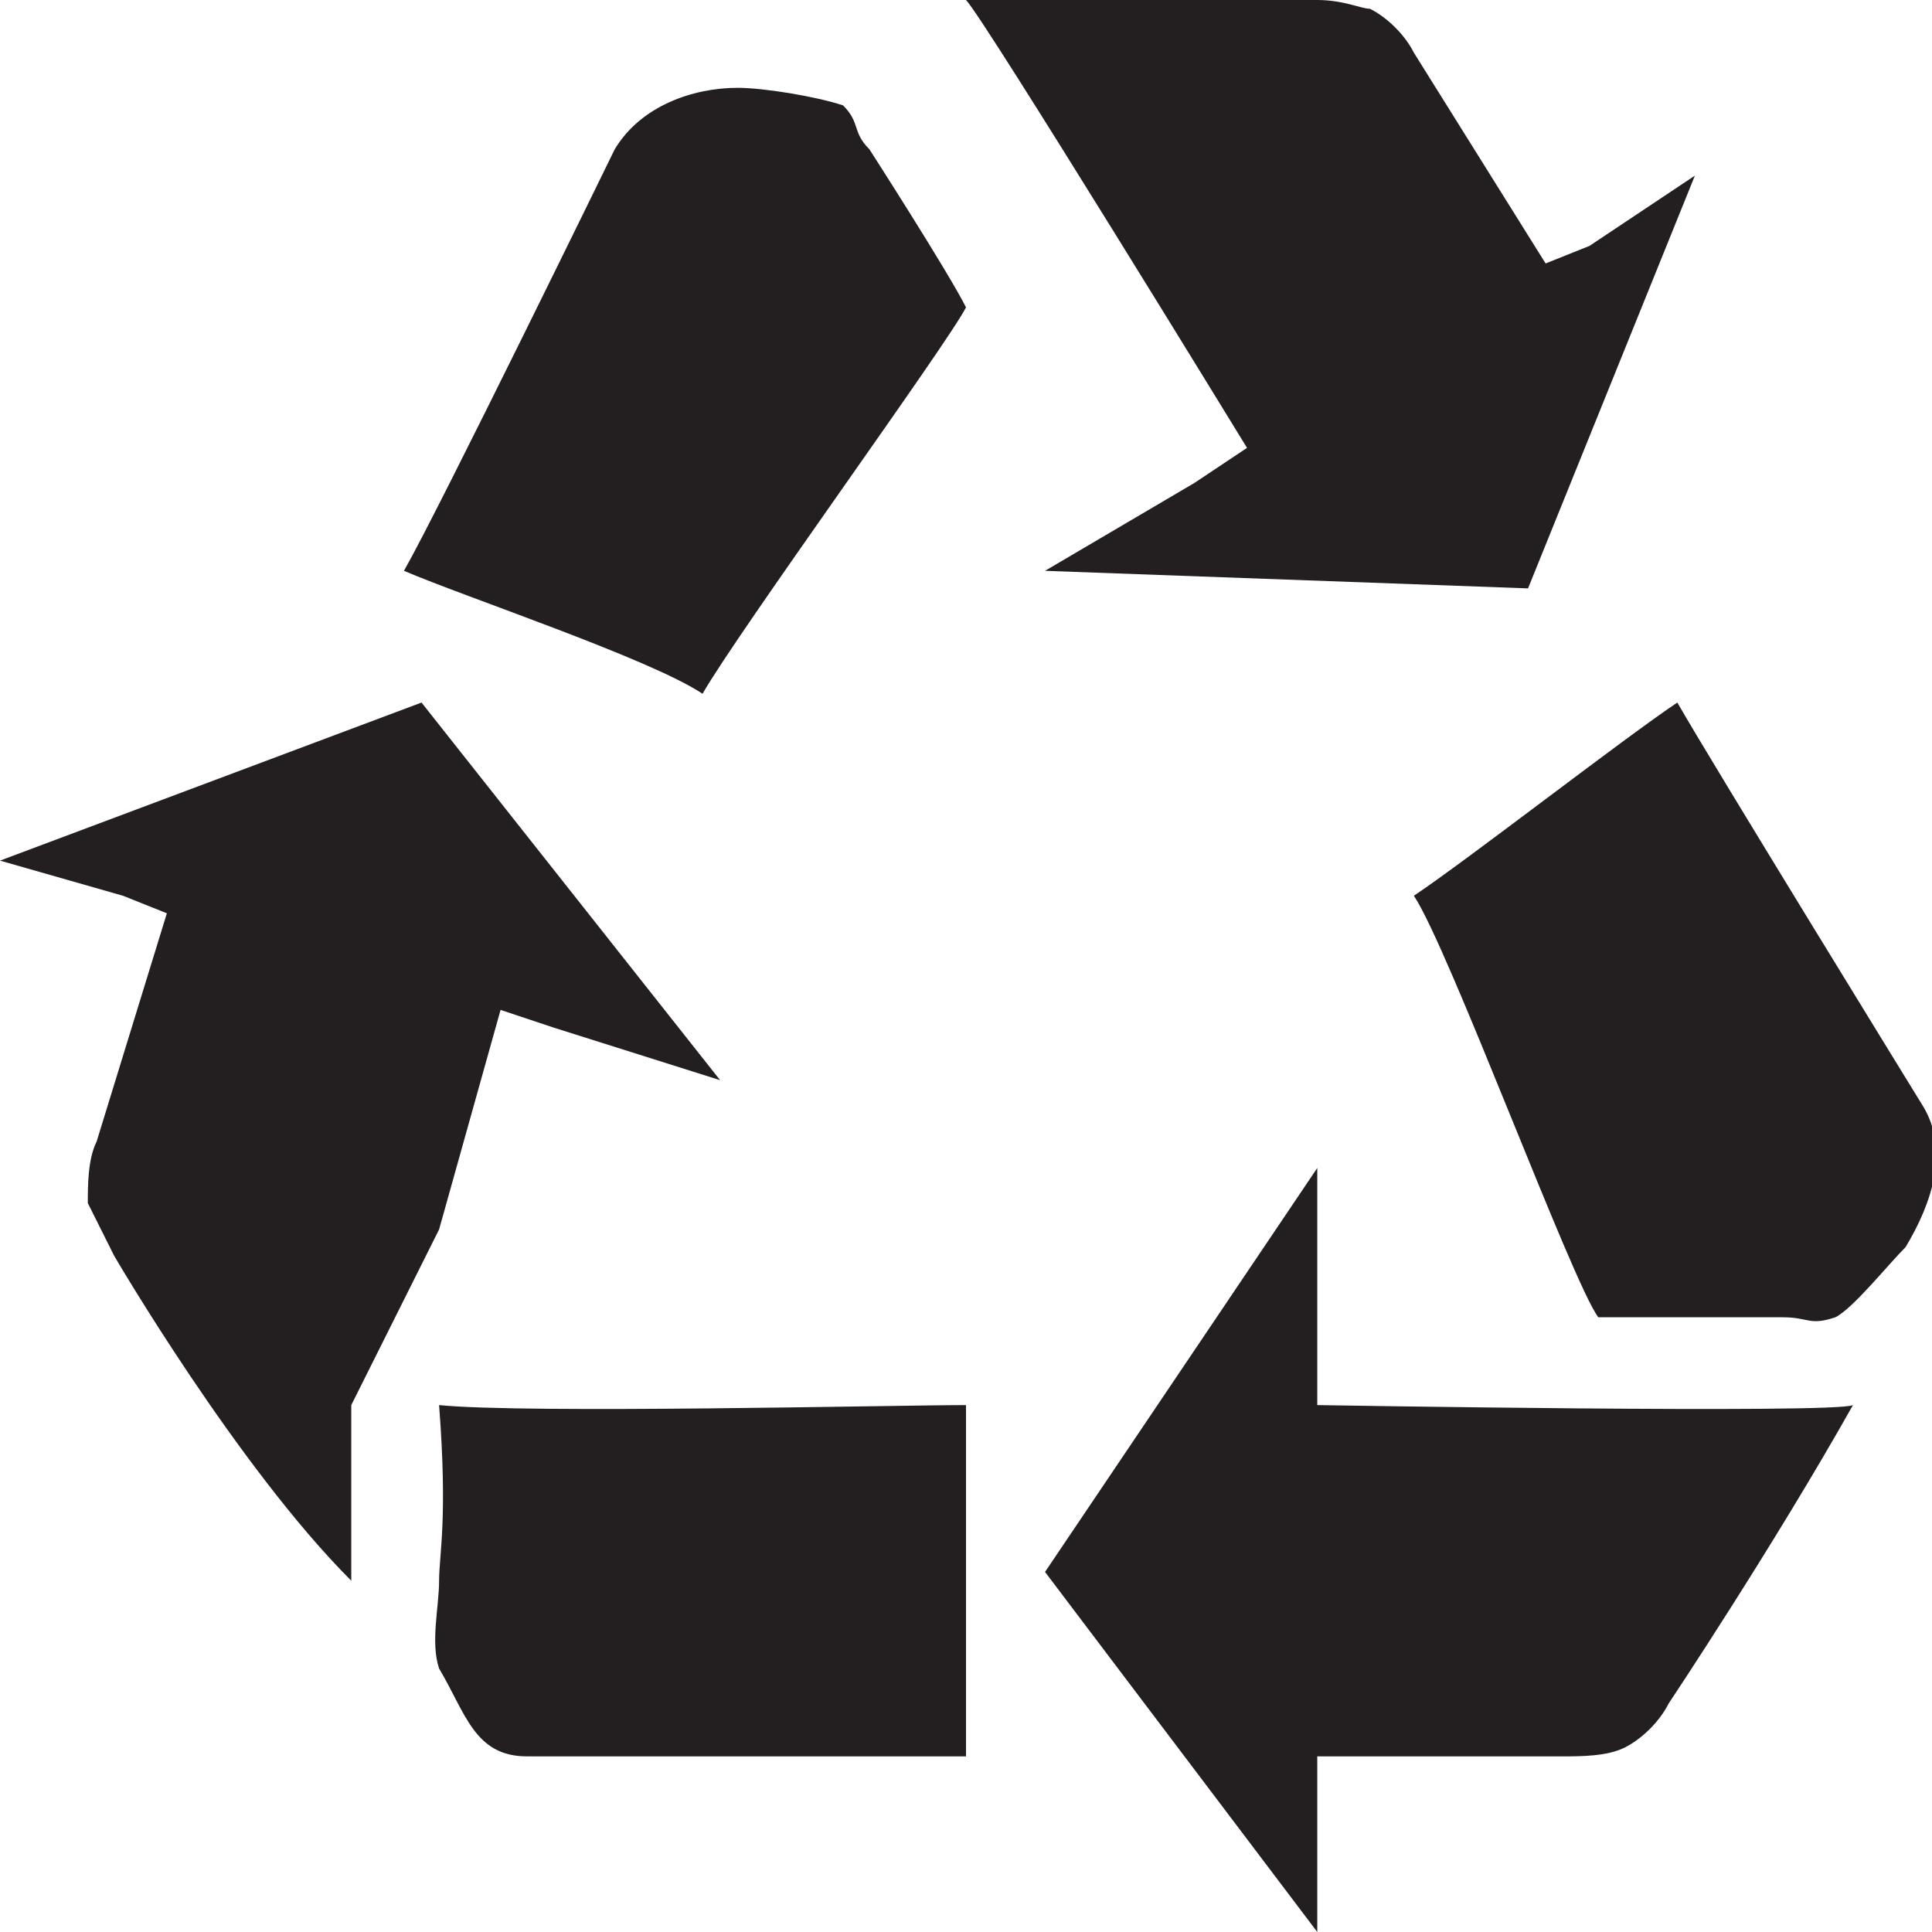
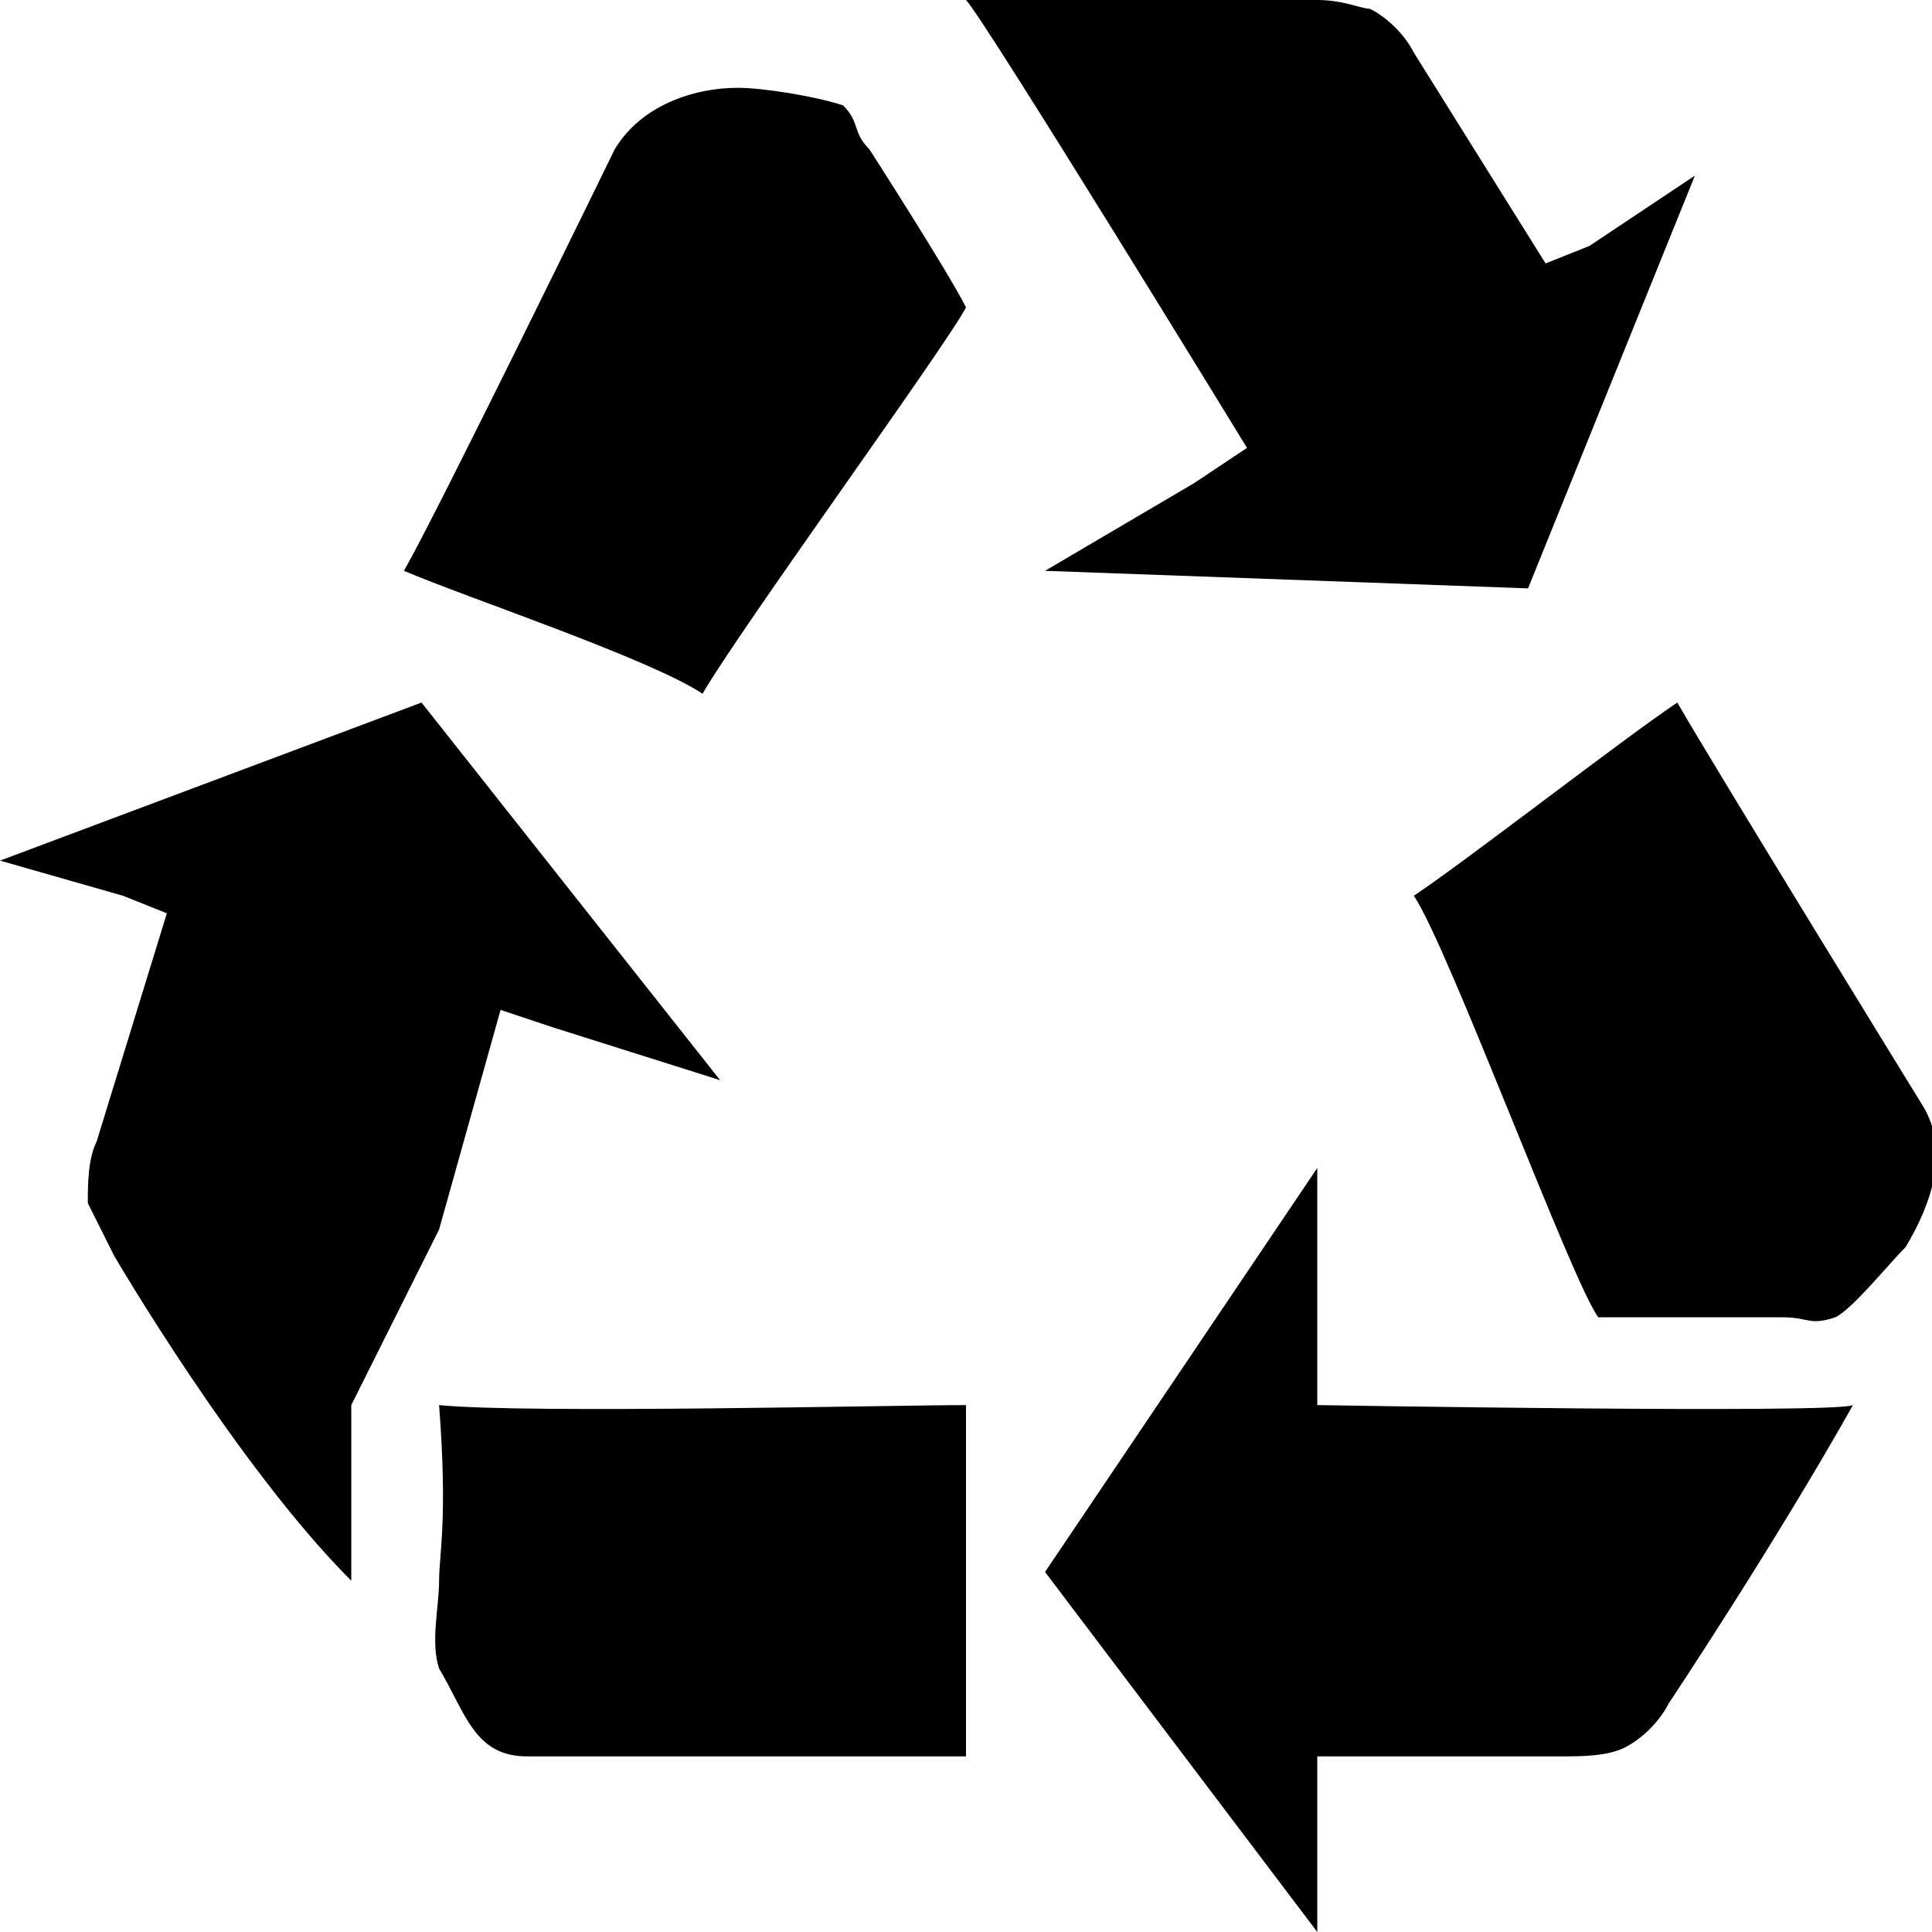
<svg xmlns="http://www.w3.org/2000/svg" version="1.1" id="Icons" x="0px" y="0px" width="22px" height="22px" viewBox="0 0 22 22" enable-background="new 0 0 22 22" xml:space="preserve">
  <g>
-     <path fill="#231F20" d="M15,22v-1.4V20h2.8c0.2,0,0.5,0,0.7-0.1s0.4-0.3,0.5-0.5c0,0,1.2-1.8,2.1-3.4c-0.2,0.1-6.1,0-6.1,0v-0.7v-2l-3.1,4.6L15,22   z" />
-     <path fill="#231F20" d="M0,9.8l1.4,0.4l0.5,0.2L1.1,13C1,13.2,1,13.5,1,13.7c0.1,0.2,0.2,0.4,0.3,0.6c0,0,1.4,2.4,2.7,3.7v-2l1-2l0.7-2.5l0.6,0.2   l1.9,0.6L4.8,8L0,9.8z" />
-     <path fill="#231F20" d="M18.2,15c0.5,0,2.1,0,2.1,0c0.3,0,0.3,0.1,0.6,0c0.2-0.1,0.6-0.6,0.8-0.8c0.3-0.5,0.5-1.1,0.2-1.6c0,0-2.4-3.9-2.8-4.6   c-0.6,0.4-2.4,1.8-3,2.2C16.5,10.8,17.9,14.6,18.2,15z" />
-     <path fill="#231F20" d="M19.3,2l-1.2,0.8L17.6,3l-1.5-2.4c-0.1-0.2-0.3-0.4-0.5-0.5C15.5,0.1,15.3,0,15,0c0,0-2.1-0.1-4,0c0.2,0.2,3.2,5.1,3.2,5.1   l-0.6,0.4l-1.7,1l5.5,0.2L19.3,2z" />
-     <path fill="#231F20" d="M11,3.5c-0.2-0.4-1.1-1.8-1.1-1.8C9.7,1.5,9.8,1.4,9.6,1.2C9.3,1.1,8.7,1,8.4,1C7.9,1,7.3,1.2,7,1.7c0,0-2,4.1-2.4,4.8   c0.7,0.3,2.8,1,3.4,1.4C8.4,7.2,10.8,3.9,11,3.5z" />
-     <path fill="#231F20" d="M5,16c0.1,1.3,0,1.7,0,2s-0.1,0.7,0,1c0.3,0.5,0.4,1,1,1c0,0,4.2,0,5,0c0-0.8,0-3.3,0-4C10.2,16,6,16.1,5,16z" />
+     <path d="M15,22v-1.4V20h2.8c0.2,0,0.5,0,0.7-0.1s0.4-0.3,0.5-0.5c0,0,1.2-1.8,2.1-3.4c-0.2,0.1-6.1,0-6.1,0v-0.7v-2l-3.1,4.6L15,22   z" />
+     <path d="M0,9.8l1.4,0.4l0.5,0.2L1.1,13C1,13.2,1,13.5,1,13.7c0.1,0.2,0.2,0.4,0.3,0.6c0,0,1.4,2.4,2.7,3.7v-2l1-2l0.7-2.5l0.6,0.2   l1.9,0.6L4.8,8L0,9.8z" />
+     <path d="M18.2,15c0.5,0,2.1,0,2.1,0c0.3,0,0.3,0.1,0.6,0c0.2-0.1,0.6-0.6,0.8-0.8c0.3-0.5,0.5-1.1,0.2-1.6c0,0-2.4-3.9-2.8-4.6   c-0.6,0.4-2.4,1.8-3,2.2C16.5,10.8,17.9,14.6,18.2,15z" />
+     <path d="M19.3,2l-1.2,0.8L17.6,3l-1.5-2.4c-0.1-0.2-0.3-0.4-0.5-0.5C15.5,0.1,15.3,0,15,0c0,0-2.1-0.1-4,0c0.2,0.2,3.2,5.1,3.2,5.1   l-0.6,0.4l-1.7,1l5.5,0.2L19.3,2z" />
+     <path d="M11,3.5c-0.2-0.4-1.1-1.8-1.1-1.8C9.7,1.5,9.8,1.4,9.6,1.2C9.3,1.1,8.7,1,8.4,1C7.9,1,7.3,1.2,7,1.7c0,0-2,4.1-2.4,4.8   c0.7,0.3,2.8,1,3.4,1.4C8.4,7.2,10.8,3.9,11,3.5z" />
+     <path d="M5,16c0.1,1.3,0,1.7,0,2s-0.1,0.7,0,1c0.3,0.5,0.4,1,1,1c0,0,4.2,0,5,0c0-0.8,0-3.3,0-4C10.2,16,6,16.1,5,16z" />
  </g>
</svg>
